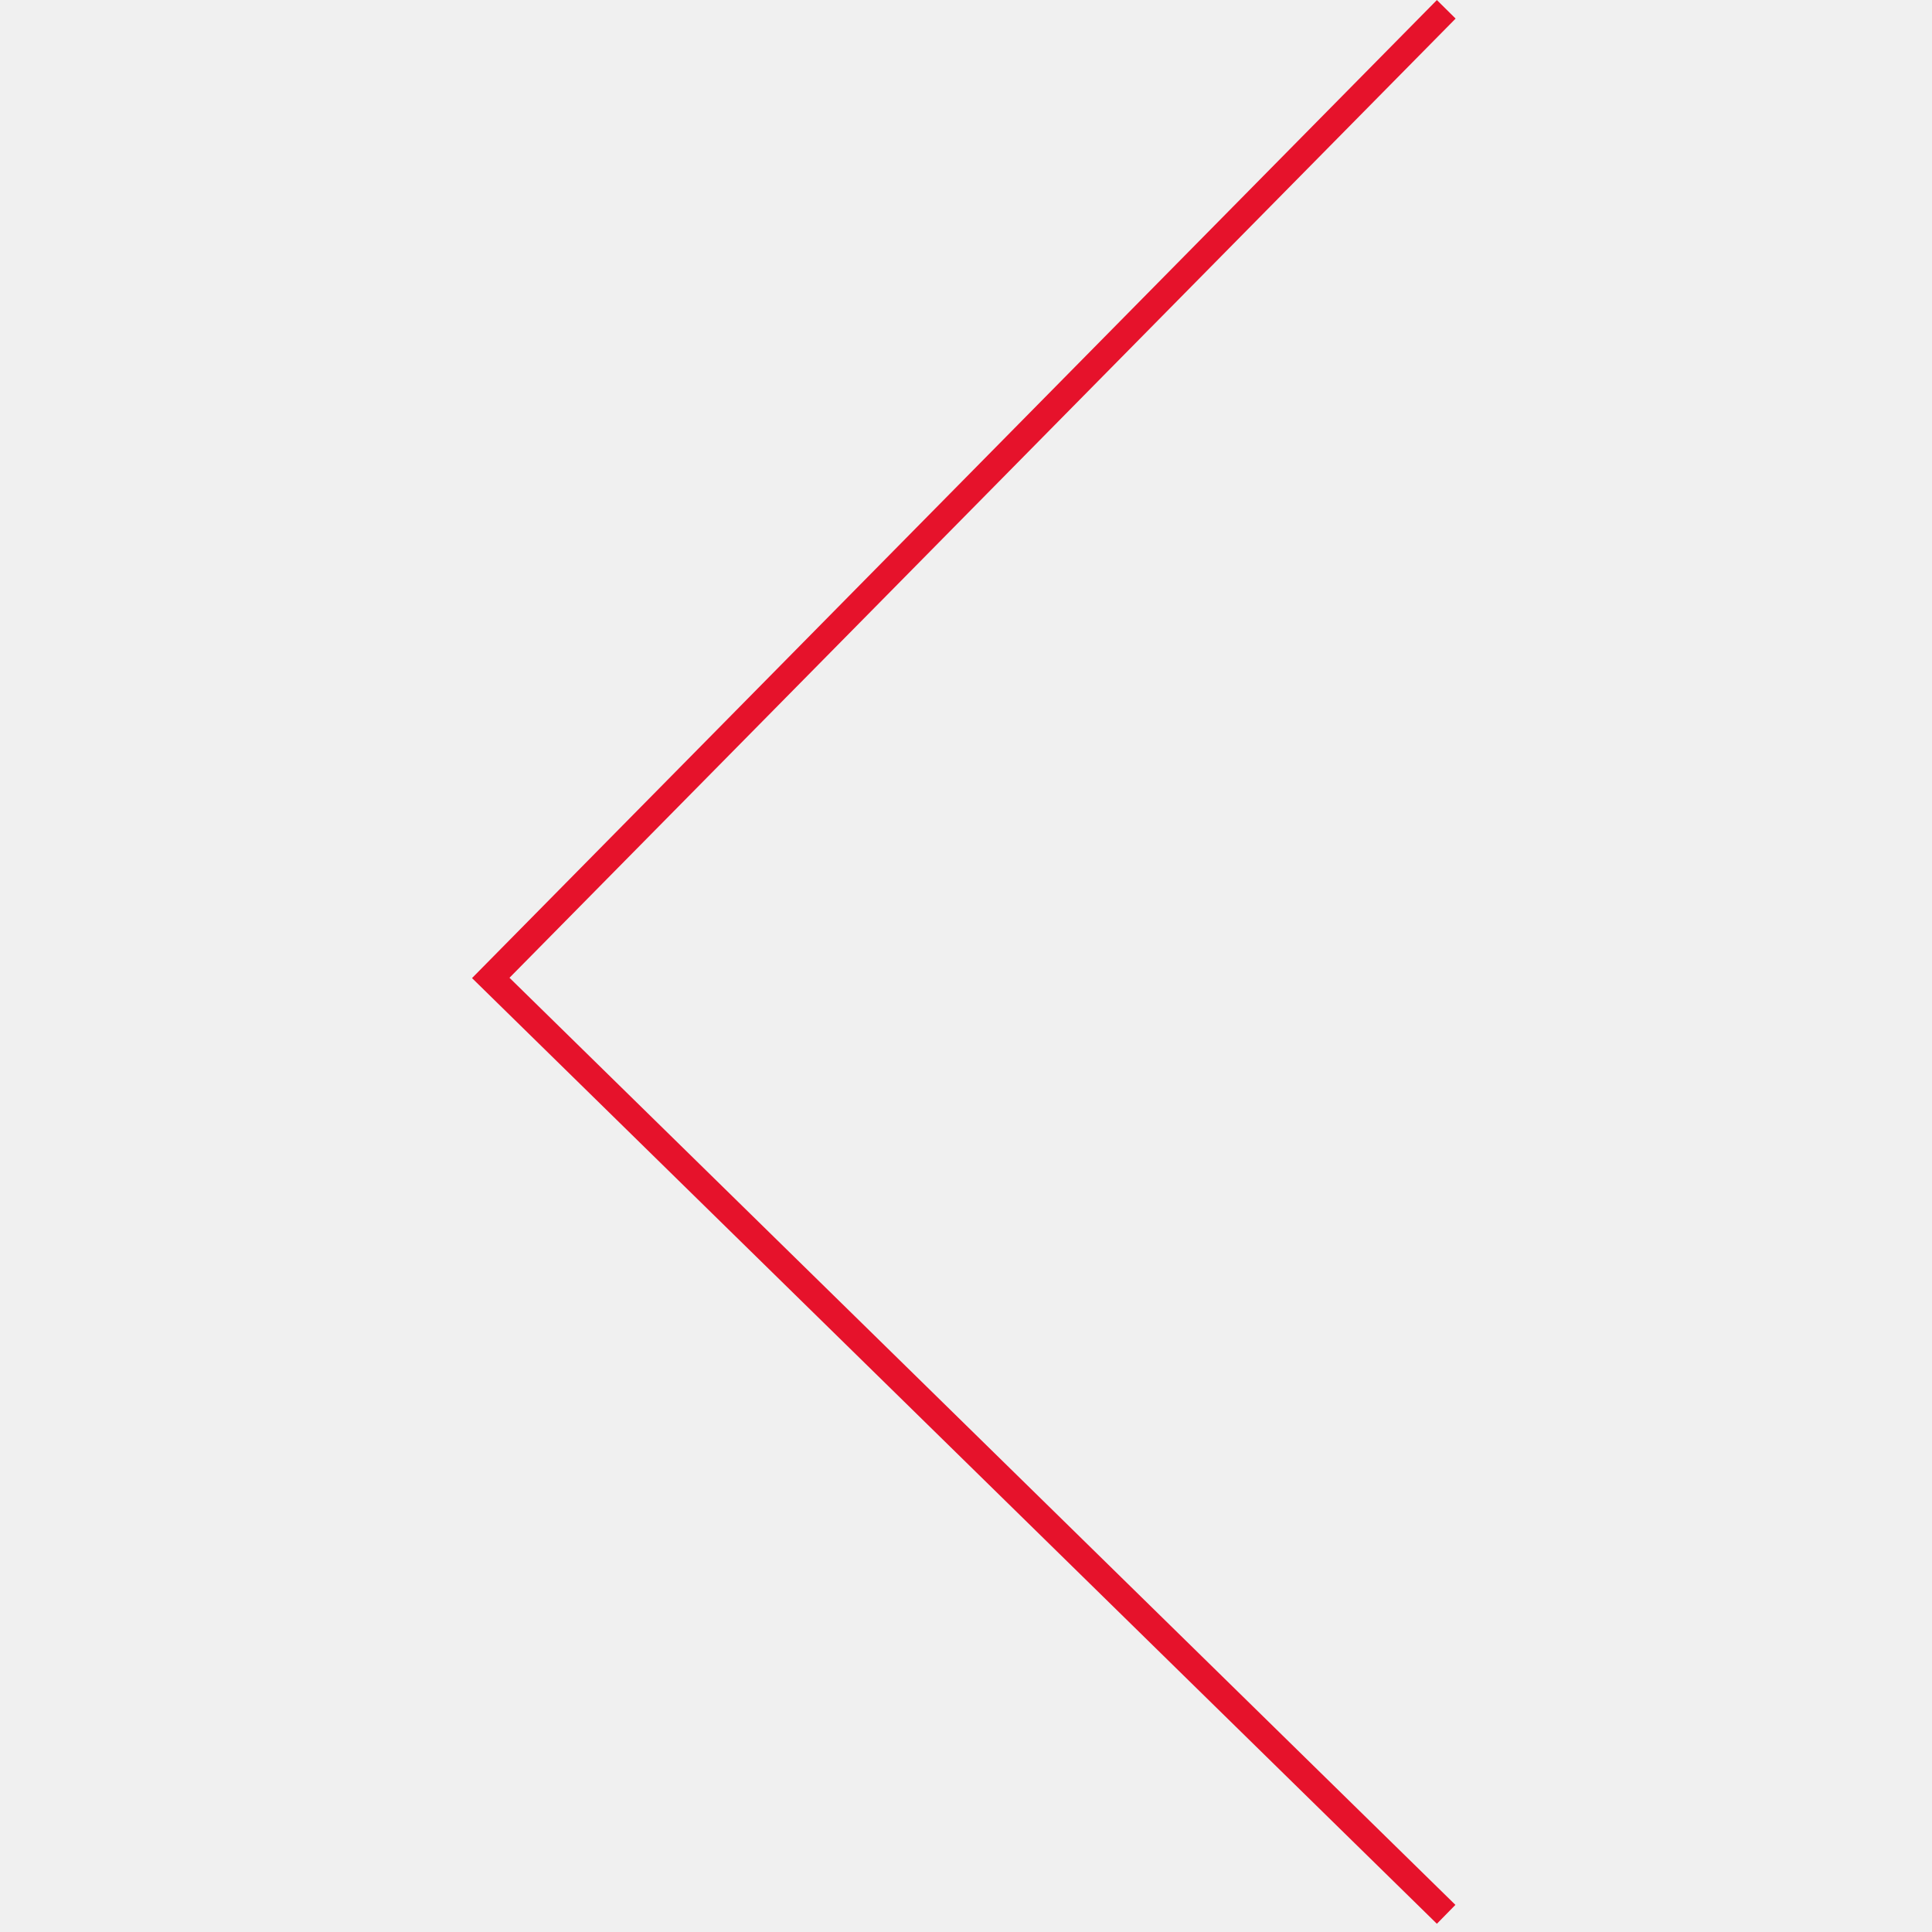
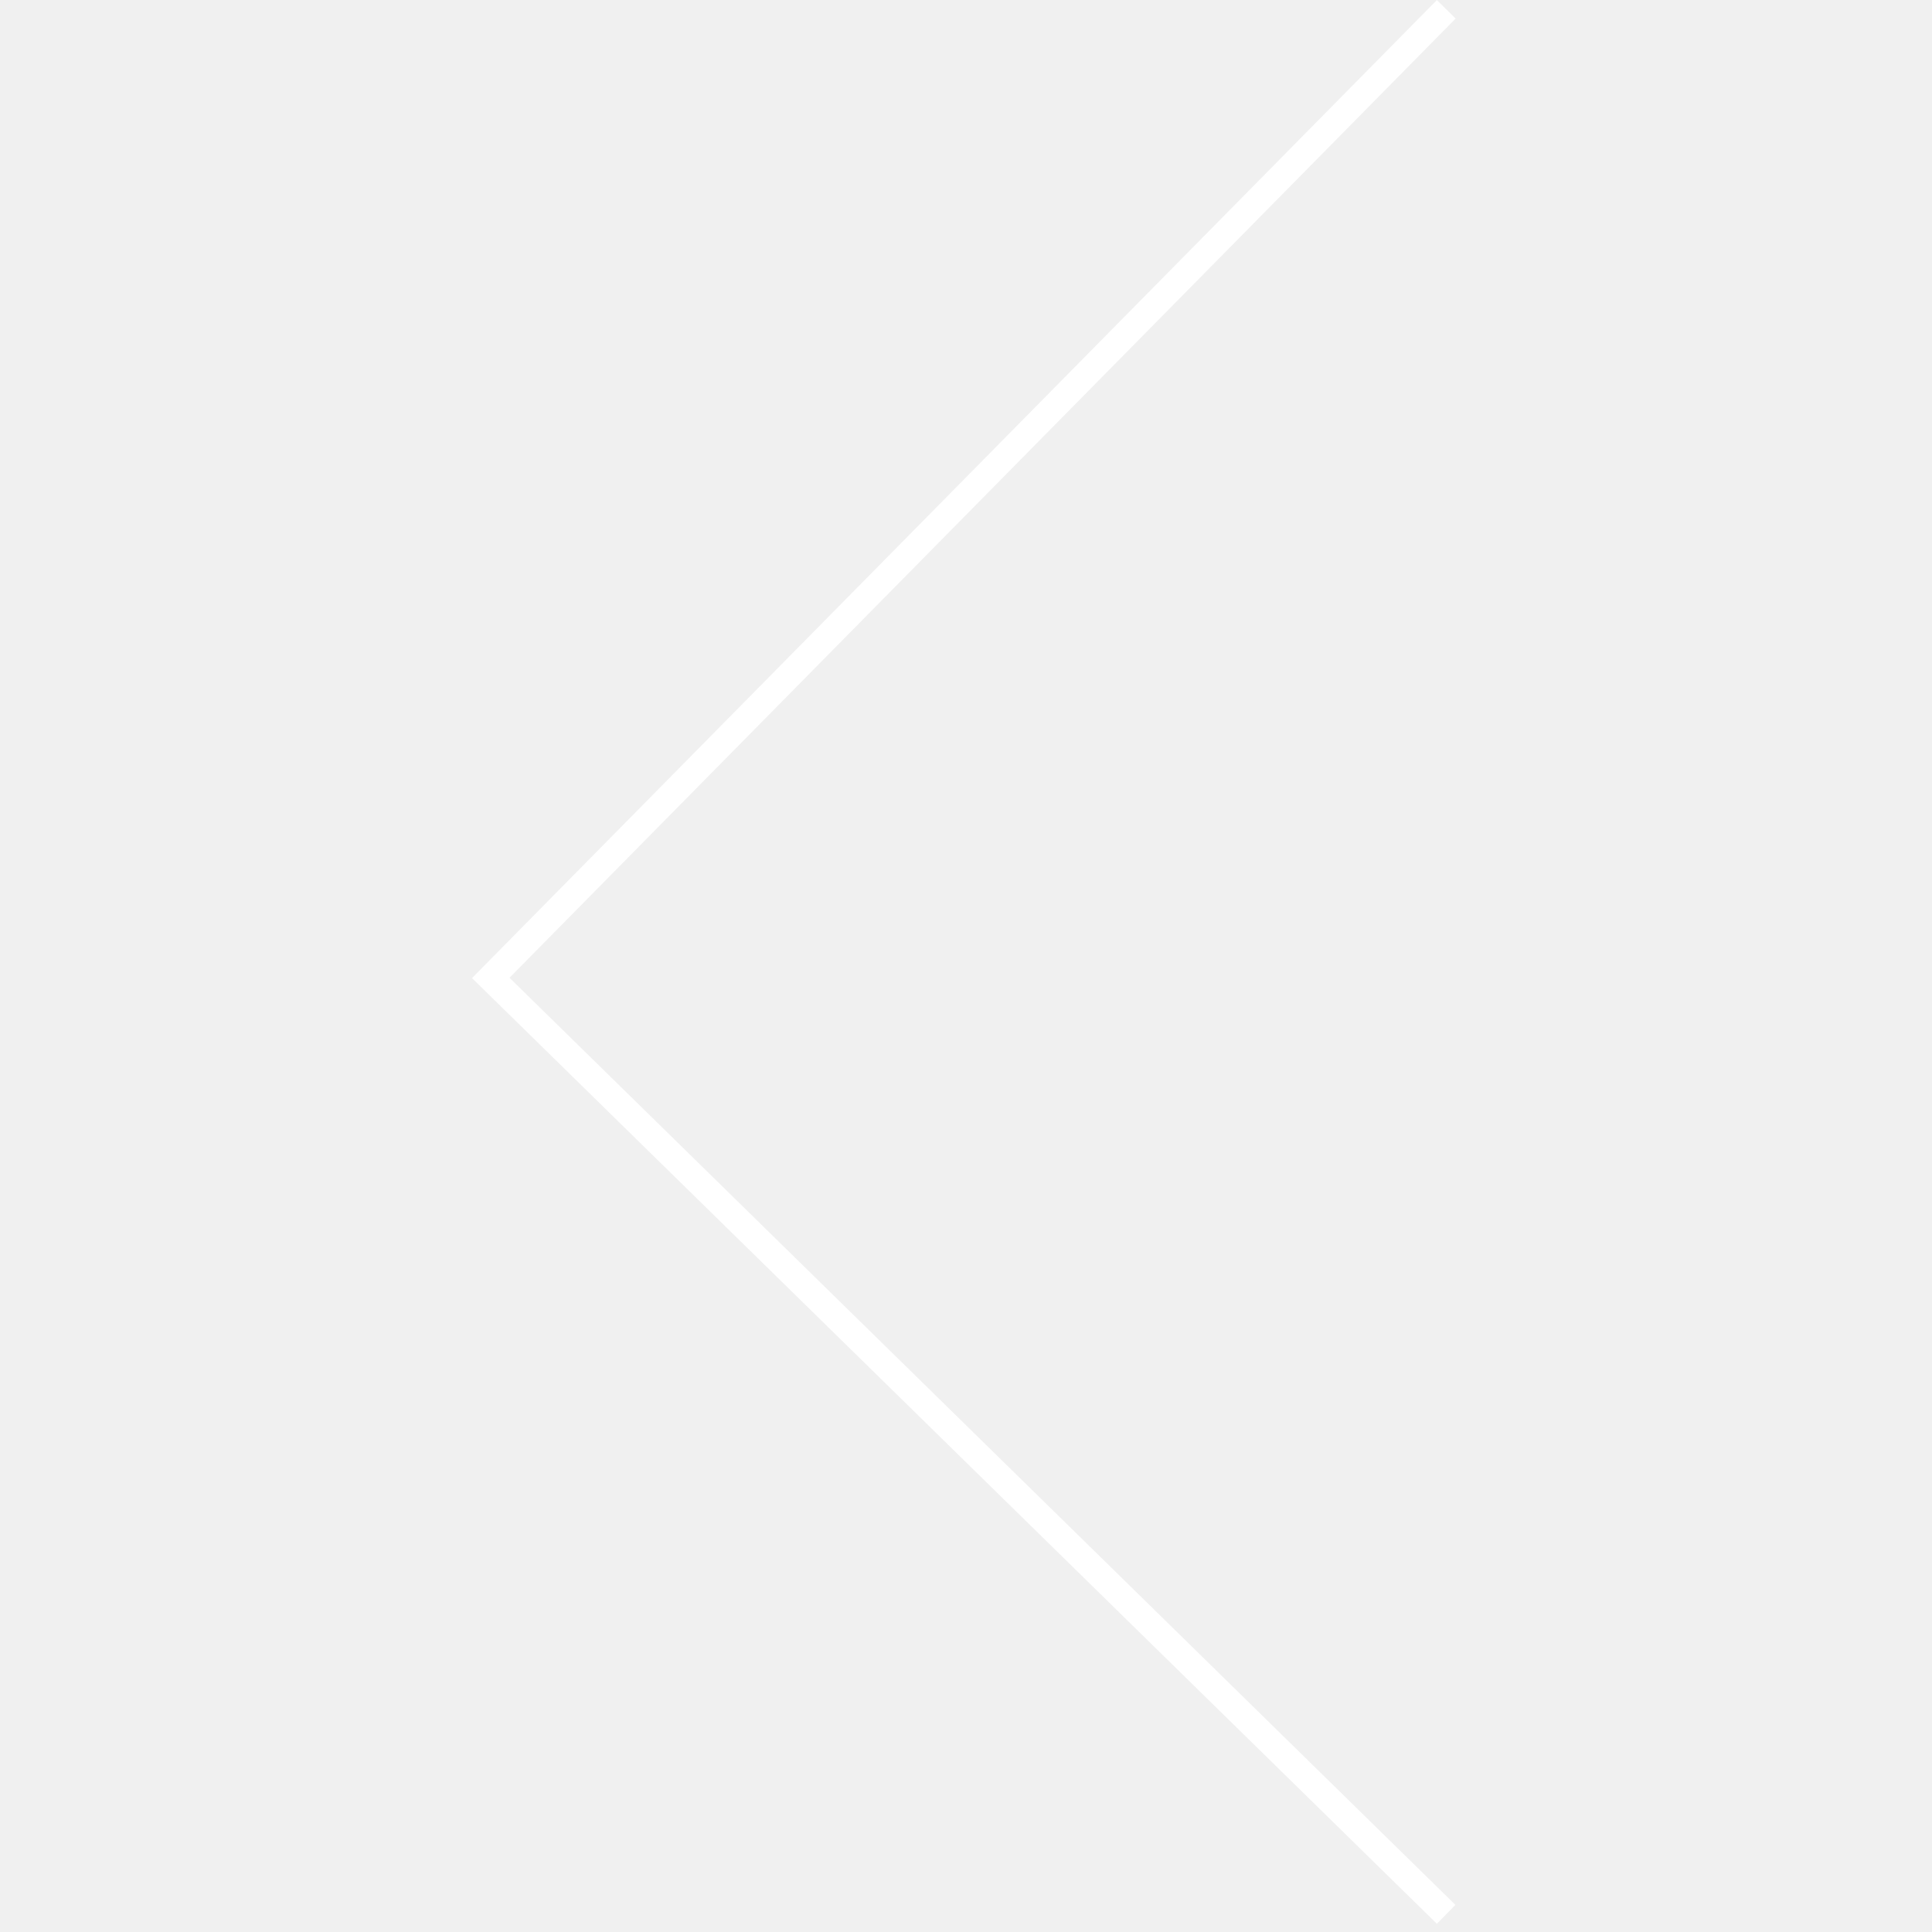
<svg xmlns="http://www.w3.org/2000/svg" width="73" height="73" viewBox="0 0 73 73" fill="none">
-   <path d="M54.292 72.689L54.992 71.975L19.251 36.945L55 0.702L54.292 0.002L17.835 36.957L54.292 72.689Z" fill="#E6122B" />
+   <path d="M54.292 72.689L54.992 71.975L19.251 36.945L55 0.702L54.292 0.002L17.835 36.957L54.292 72.689Z" fill="#fff" />
</svg>
